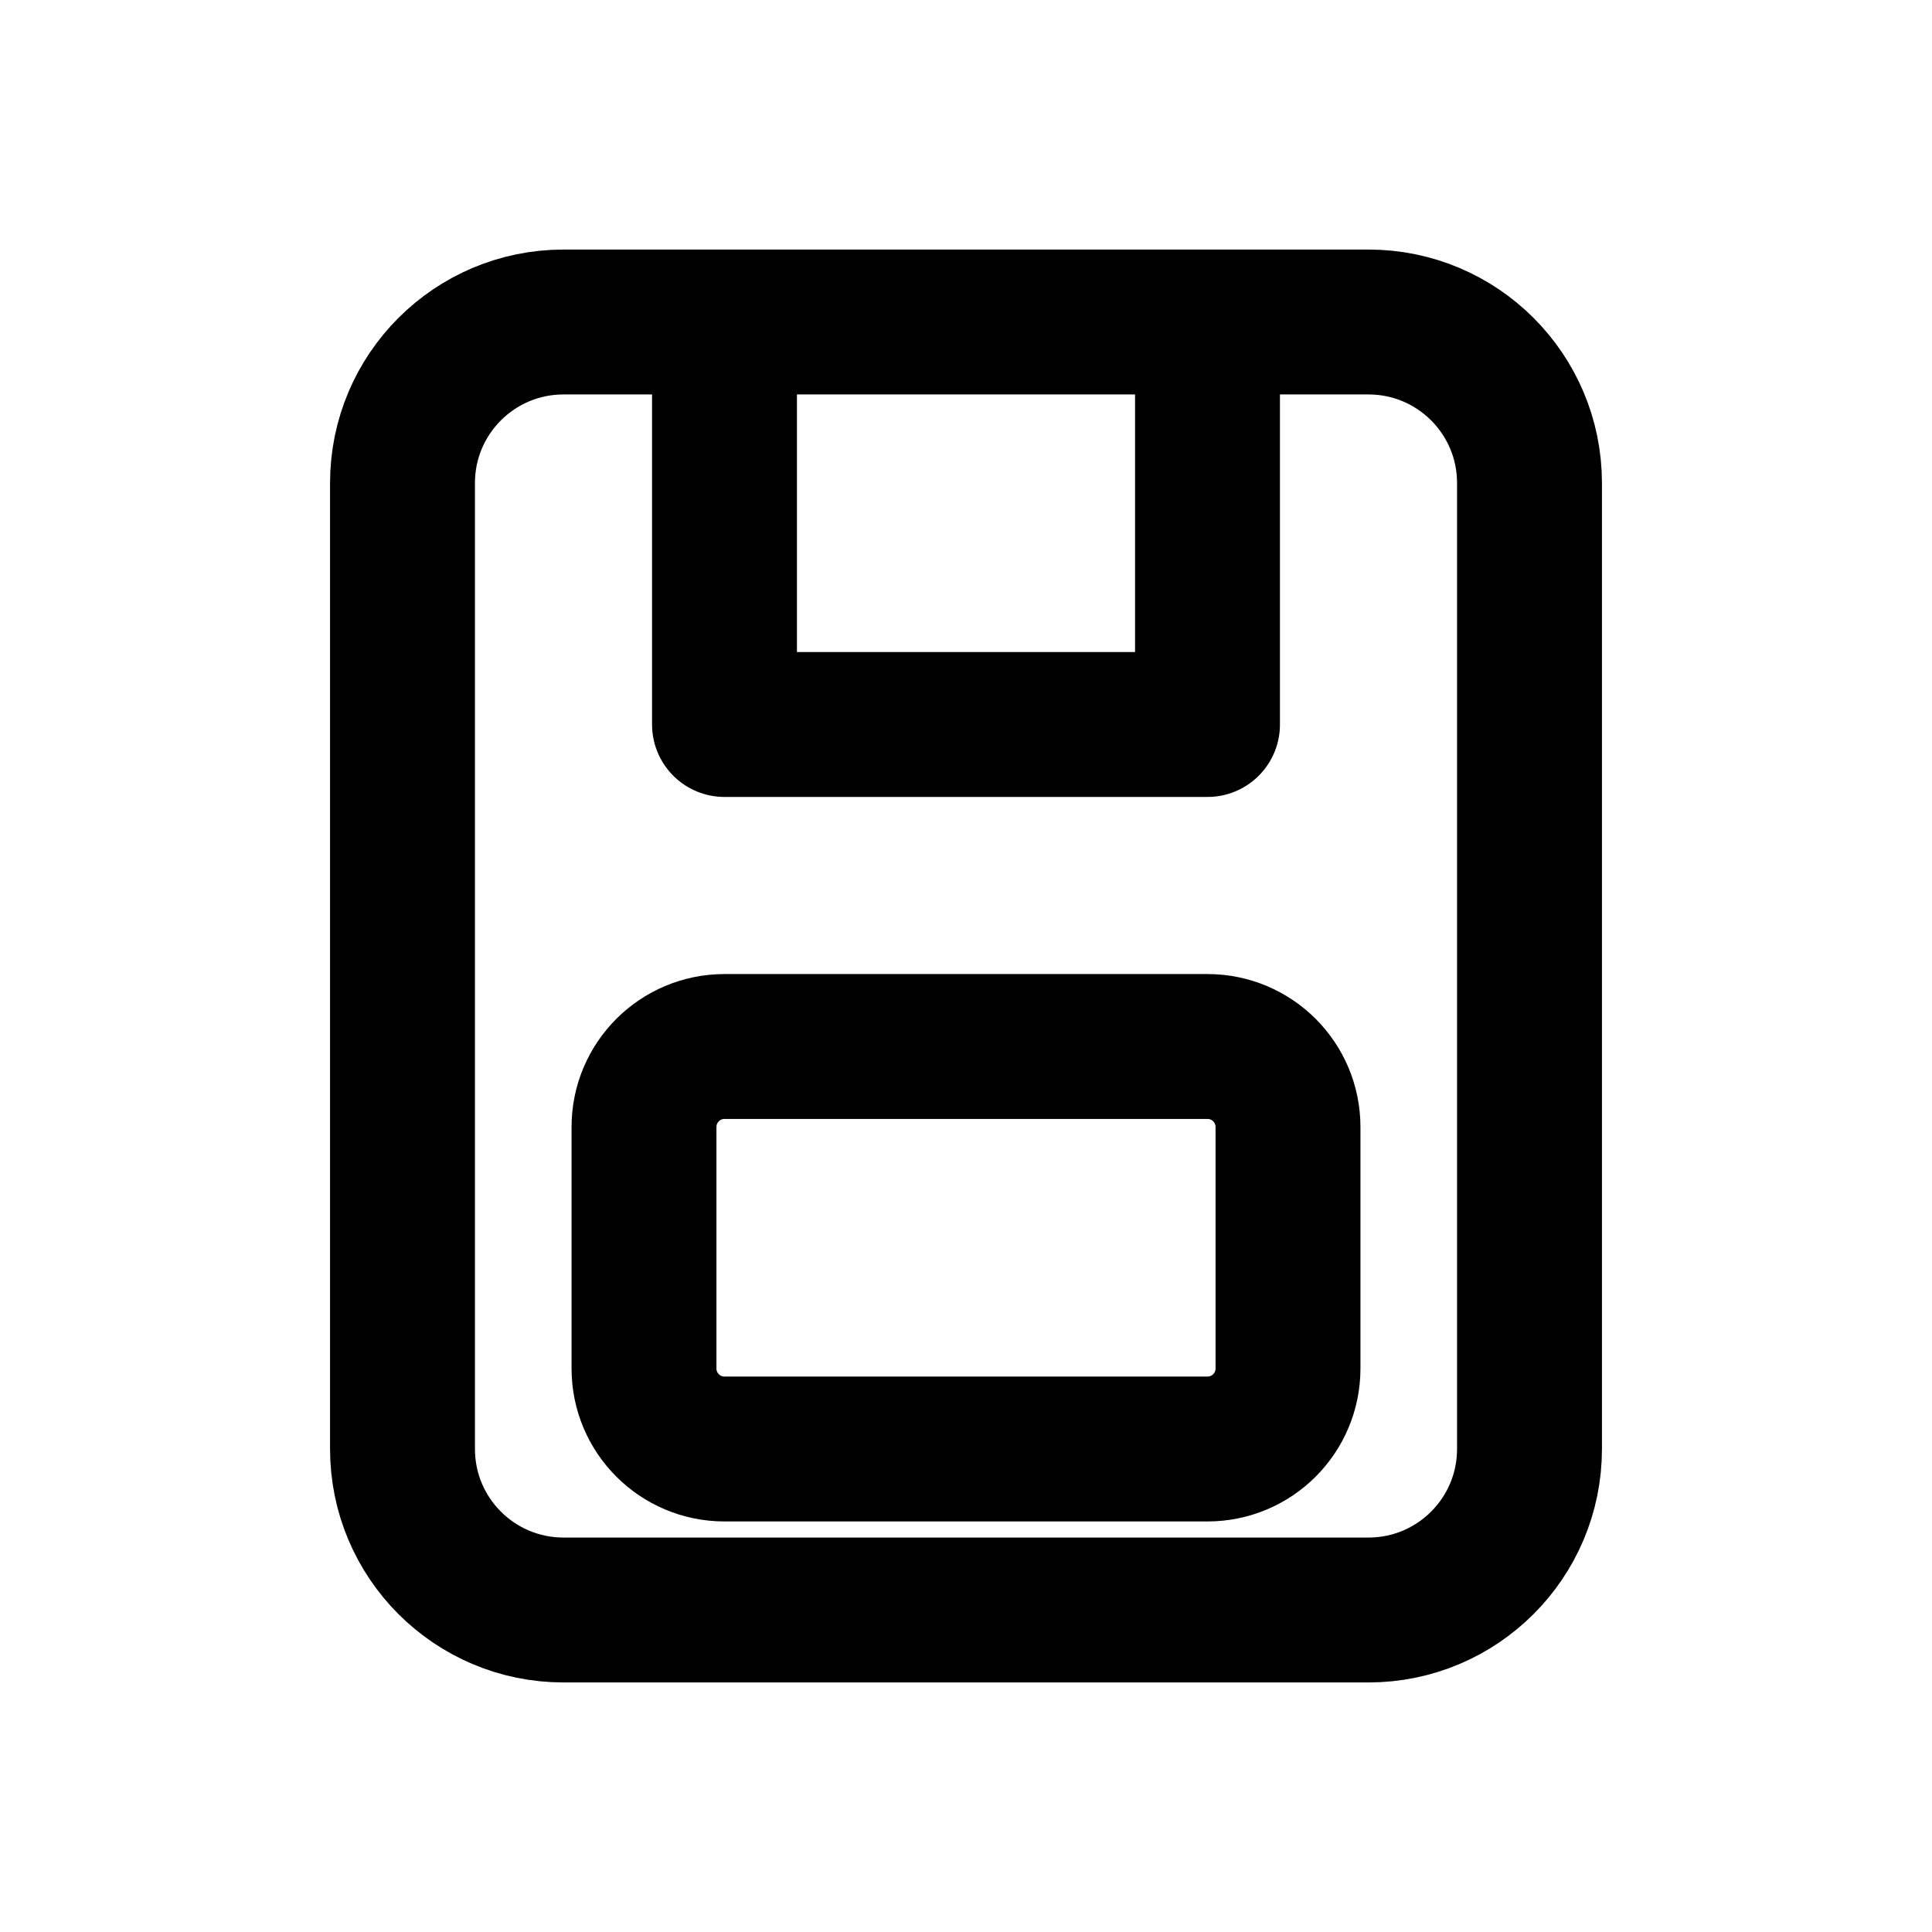
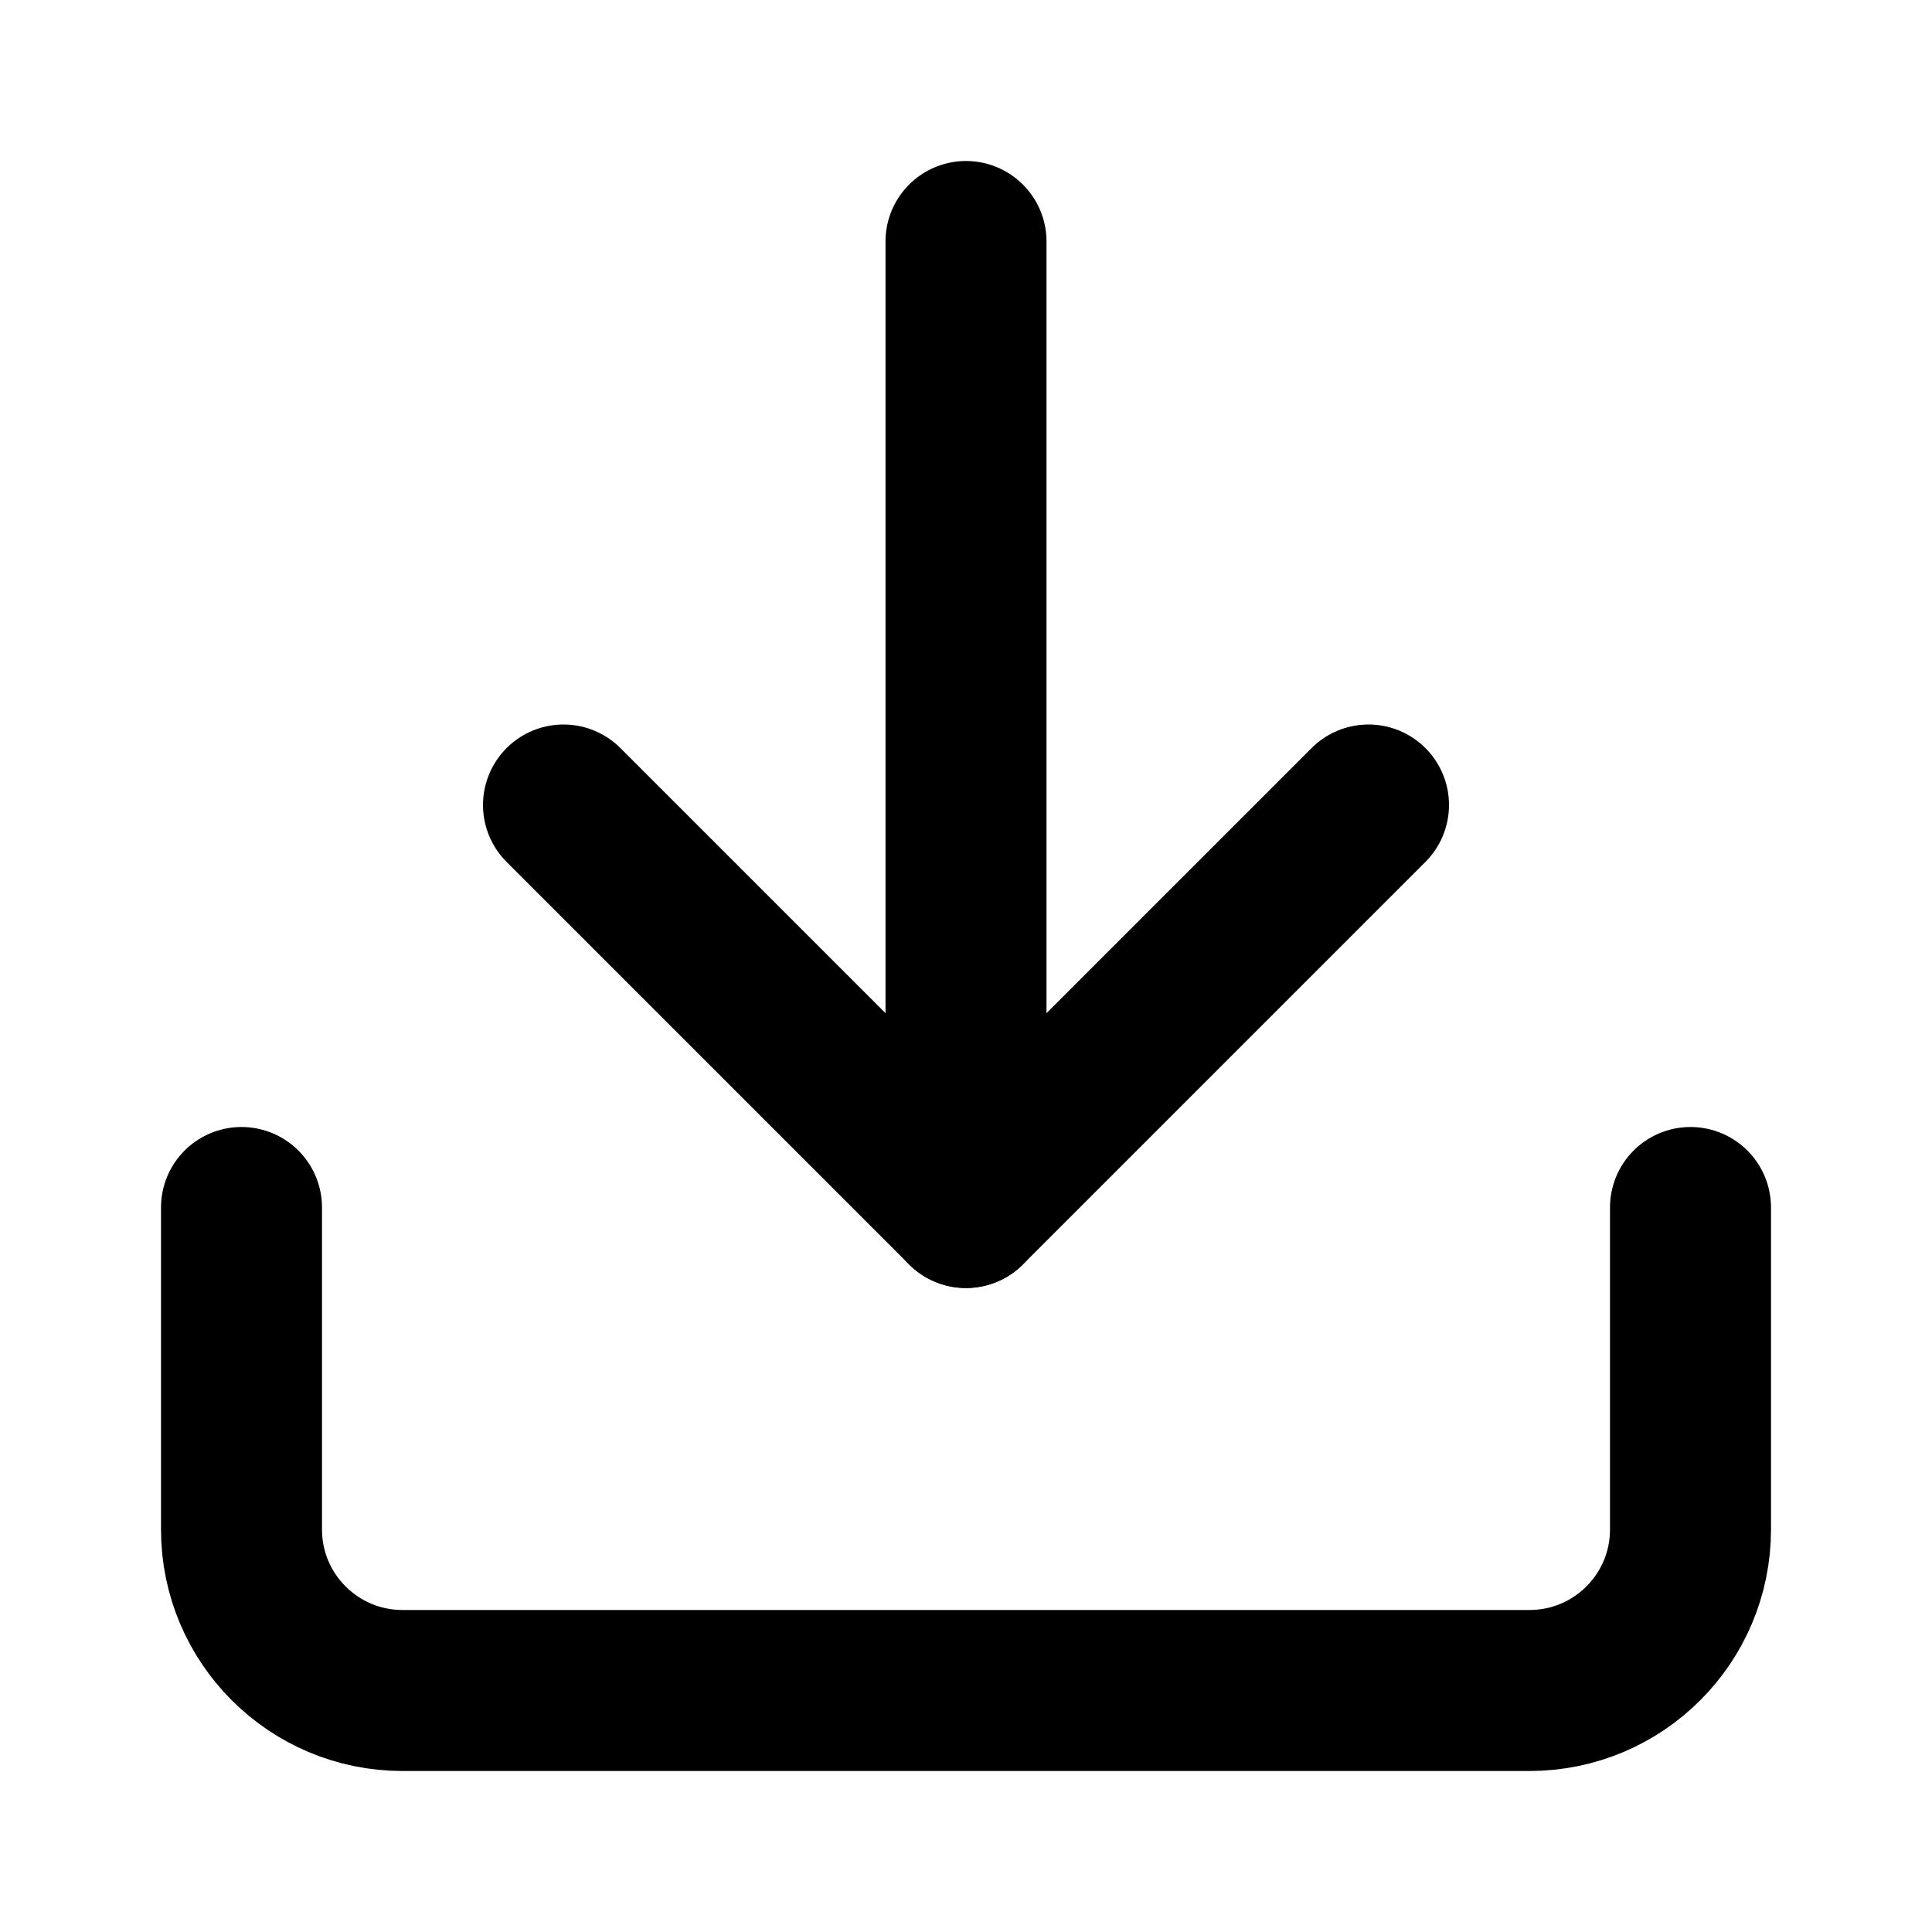
- <svg xmlns="http://www.w3.org/2000/svg" viewBox="0 0 24 24">
-   <rect x="5" y="4" width="14" height="16" rx="2" fill="none" stroke="black" stroke-width="1.8" />
-   <path d="M9 4V9H15V4" fill="none" stroke="black" stroke-width="1.8" stroke-linejoin="round" />
-   <rect x="8" y="13" width="8" height="5" rx="1" fill="none" stroke="black" stroke-width="1.8" />
+ <svg xmlns="http://www.w3.org/2000/svg" viewBox="0 0 24 24" fill="none" stroke="#000000" stroke-width="2" stroke-linecap="round" stroke-linejoin="round">
+   <path d="M21 15v4a2 2 0 0 1-2 2H5a2 2 0 0 1-2-2v-4" />
+   <path d="M7 10l5 5 5-5" />
+   <path d="M12 15V3" />
</svg>
